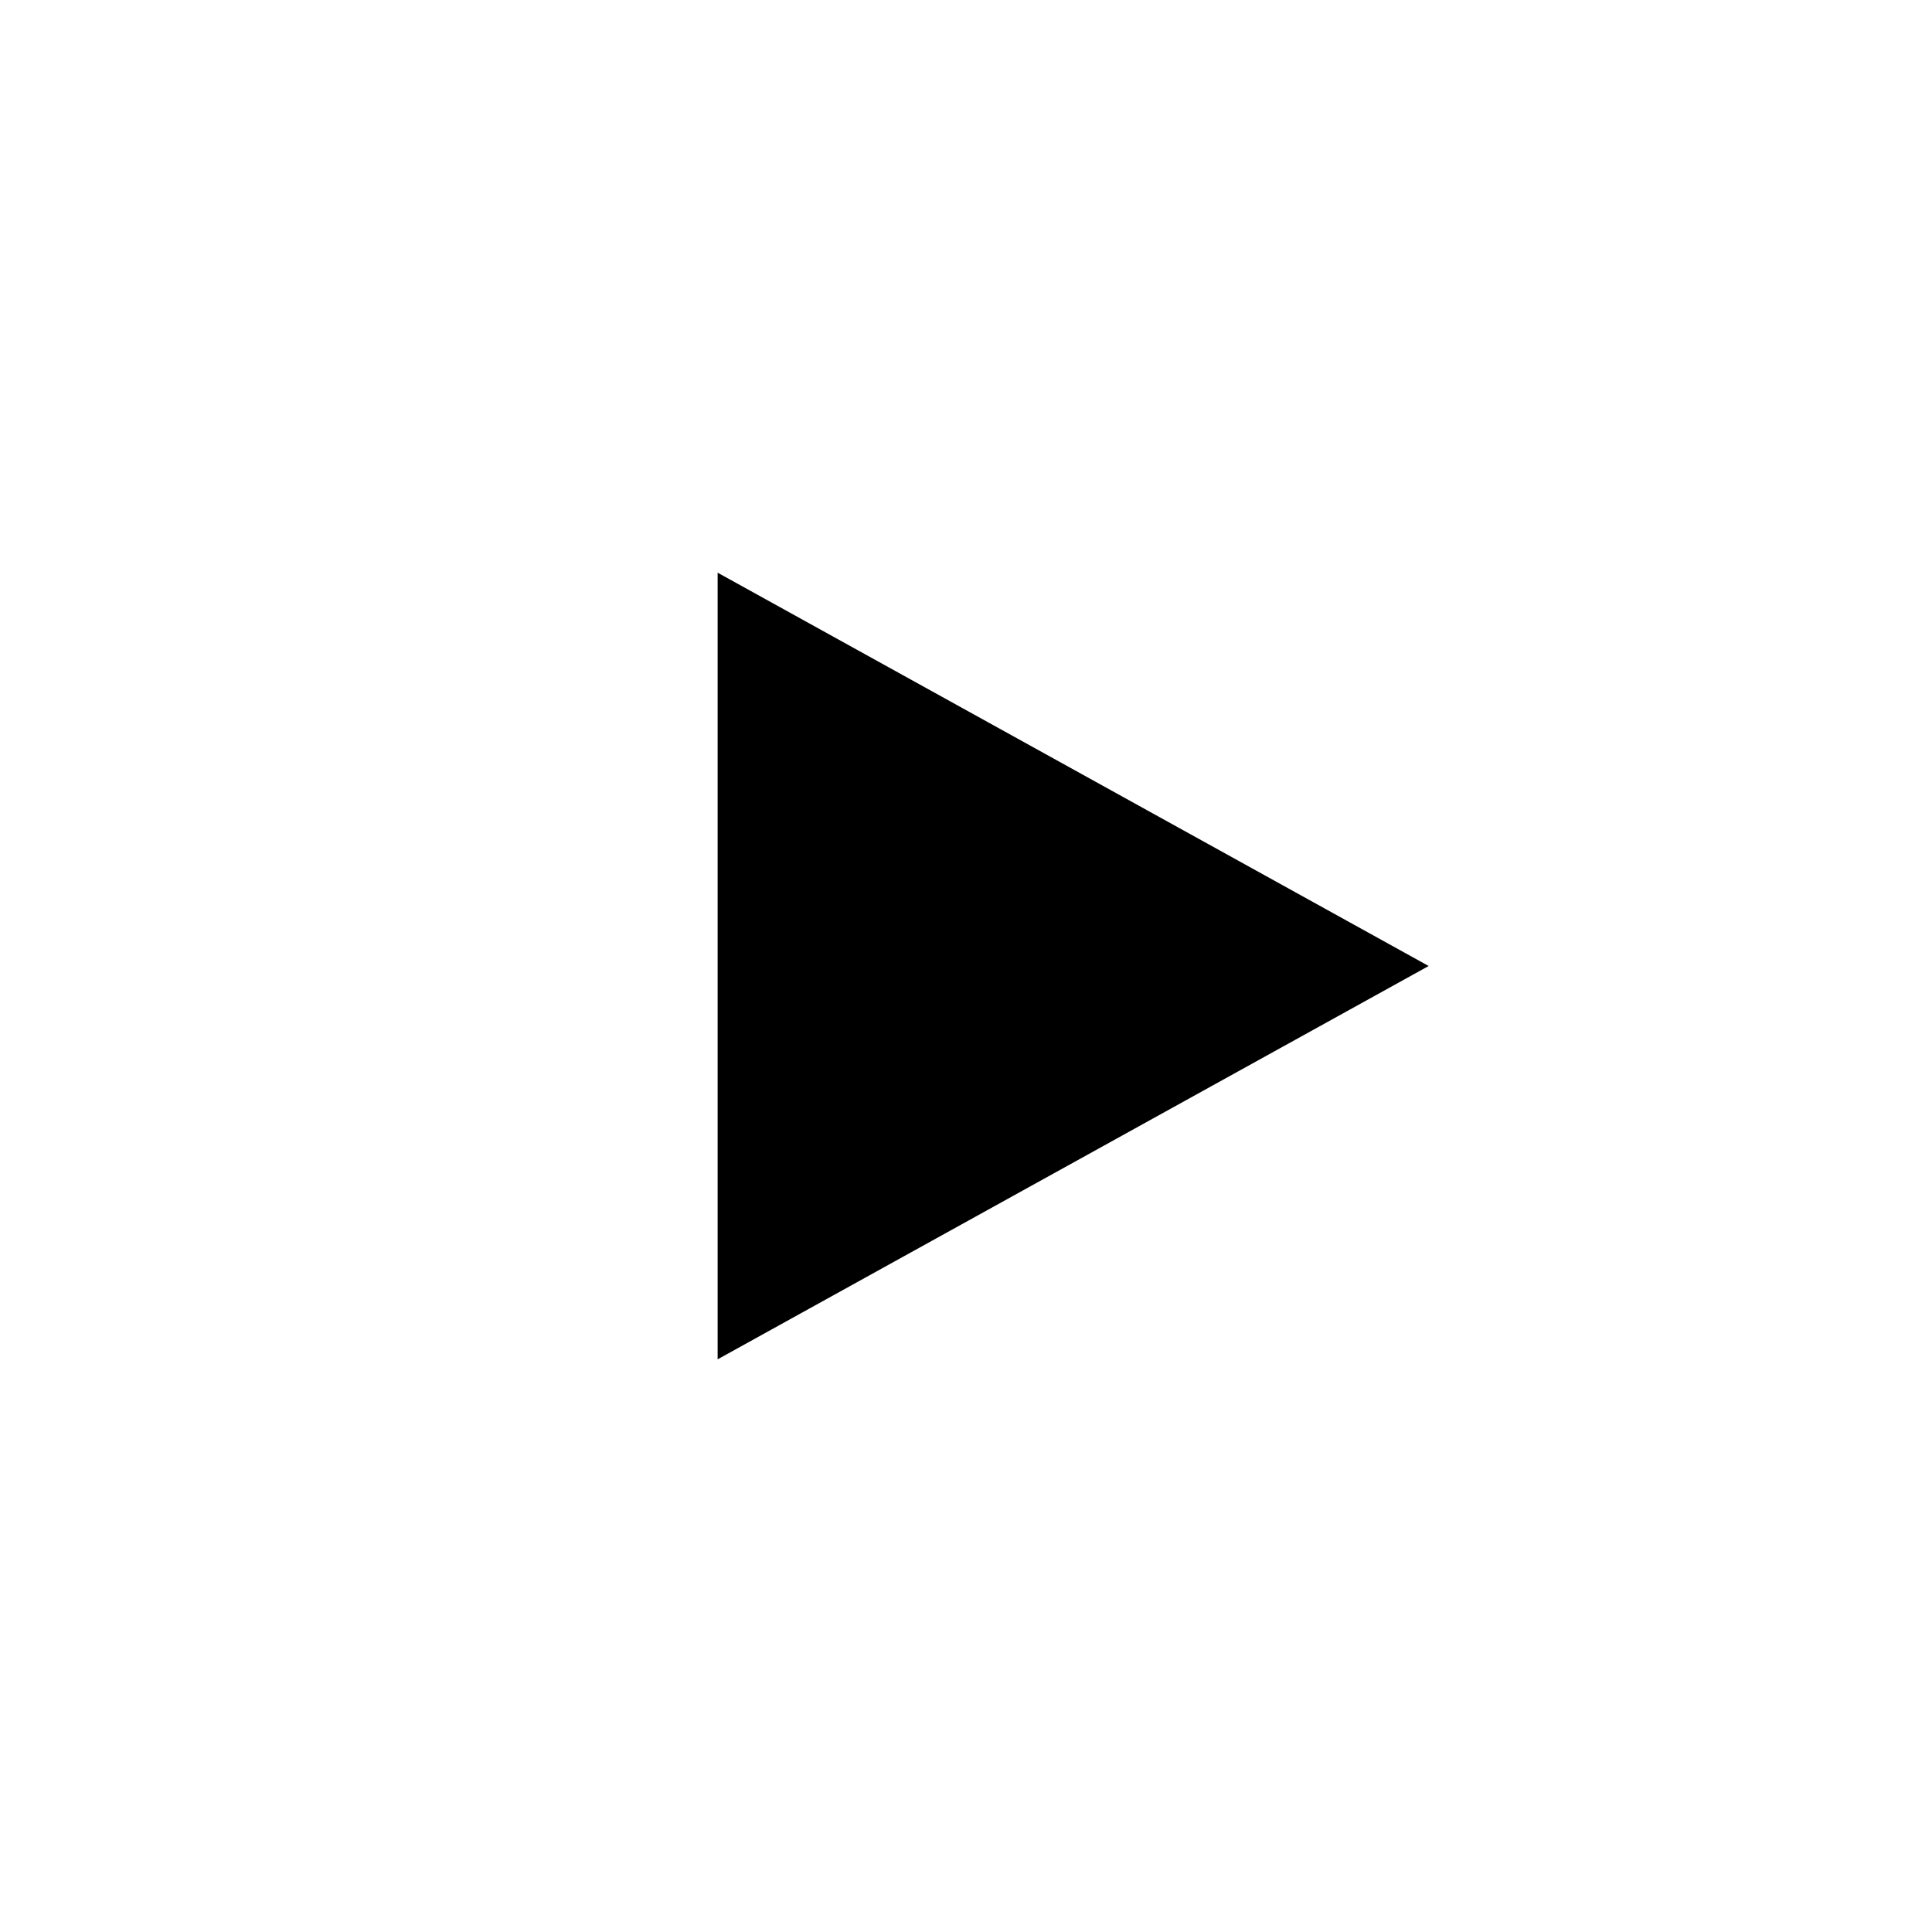
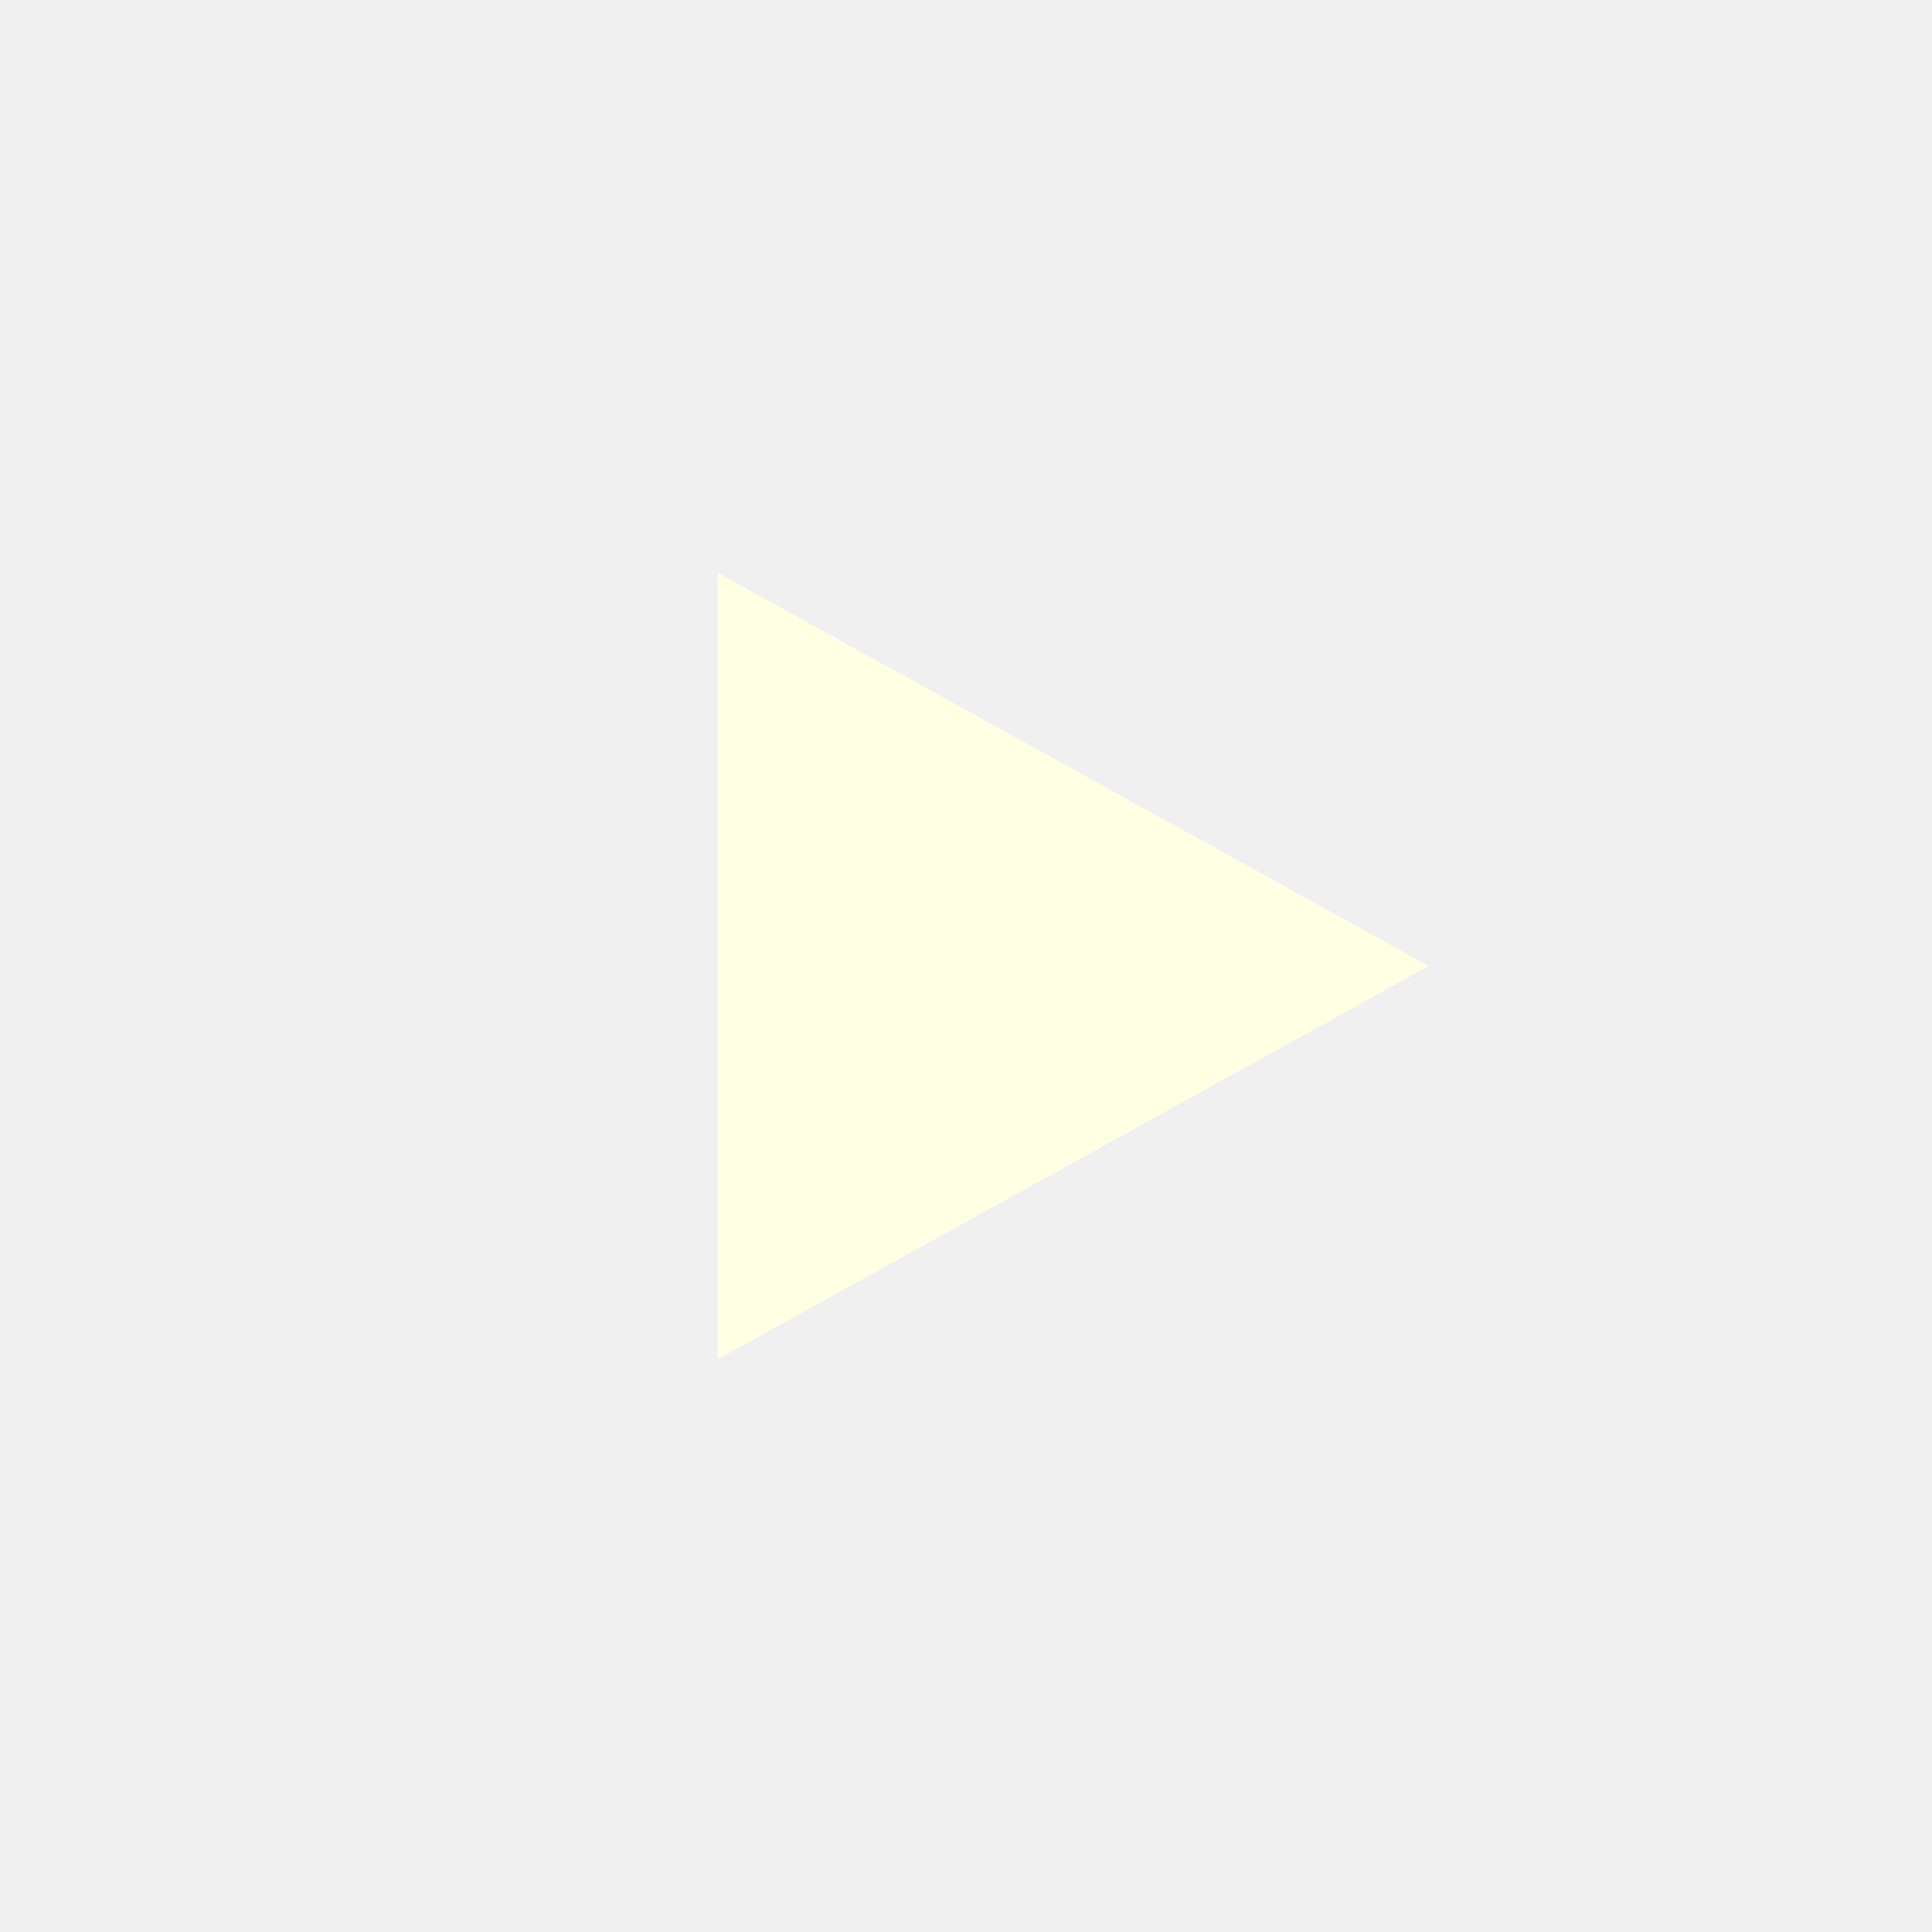
<svg xmlns="http://www.w3.org/2000/svg" width="36" height="36" viewBox="0 0 36 36" fill="none">
-   <rect width="36" height="36" fill="white" />
-   <path d="M13.372 25.329L13.372 10.671L26.621 18L13.372 25.329Z" fill="black" />
+   <rect width="36" height="36" fill="none" />
+   <path d="M13.372 25.329L13.372 10.671L26.621 18L13.372 25.329Z" fill="#ffffe4" />
</svg>
